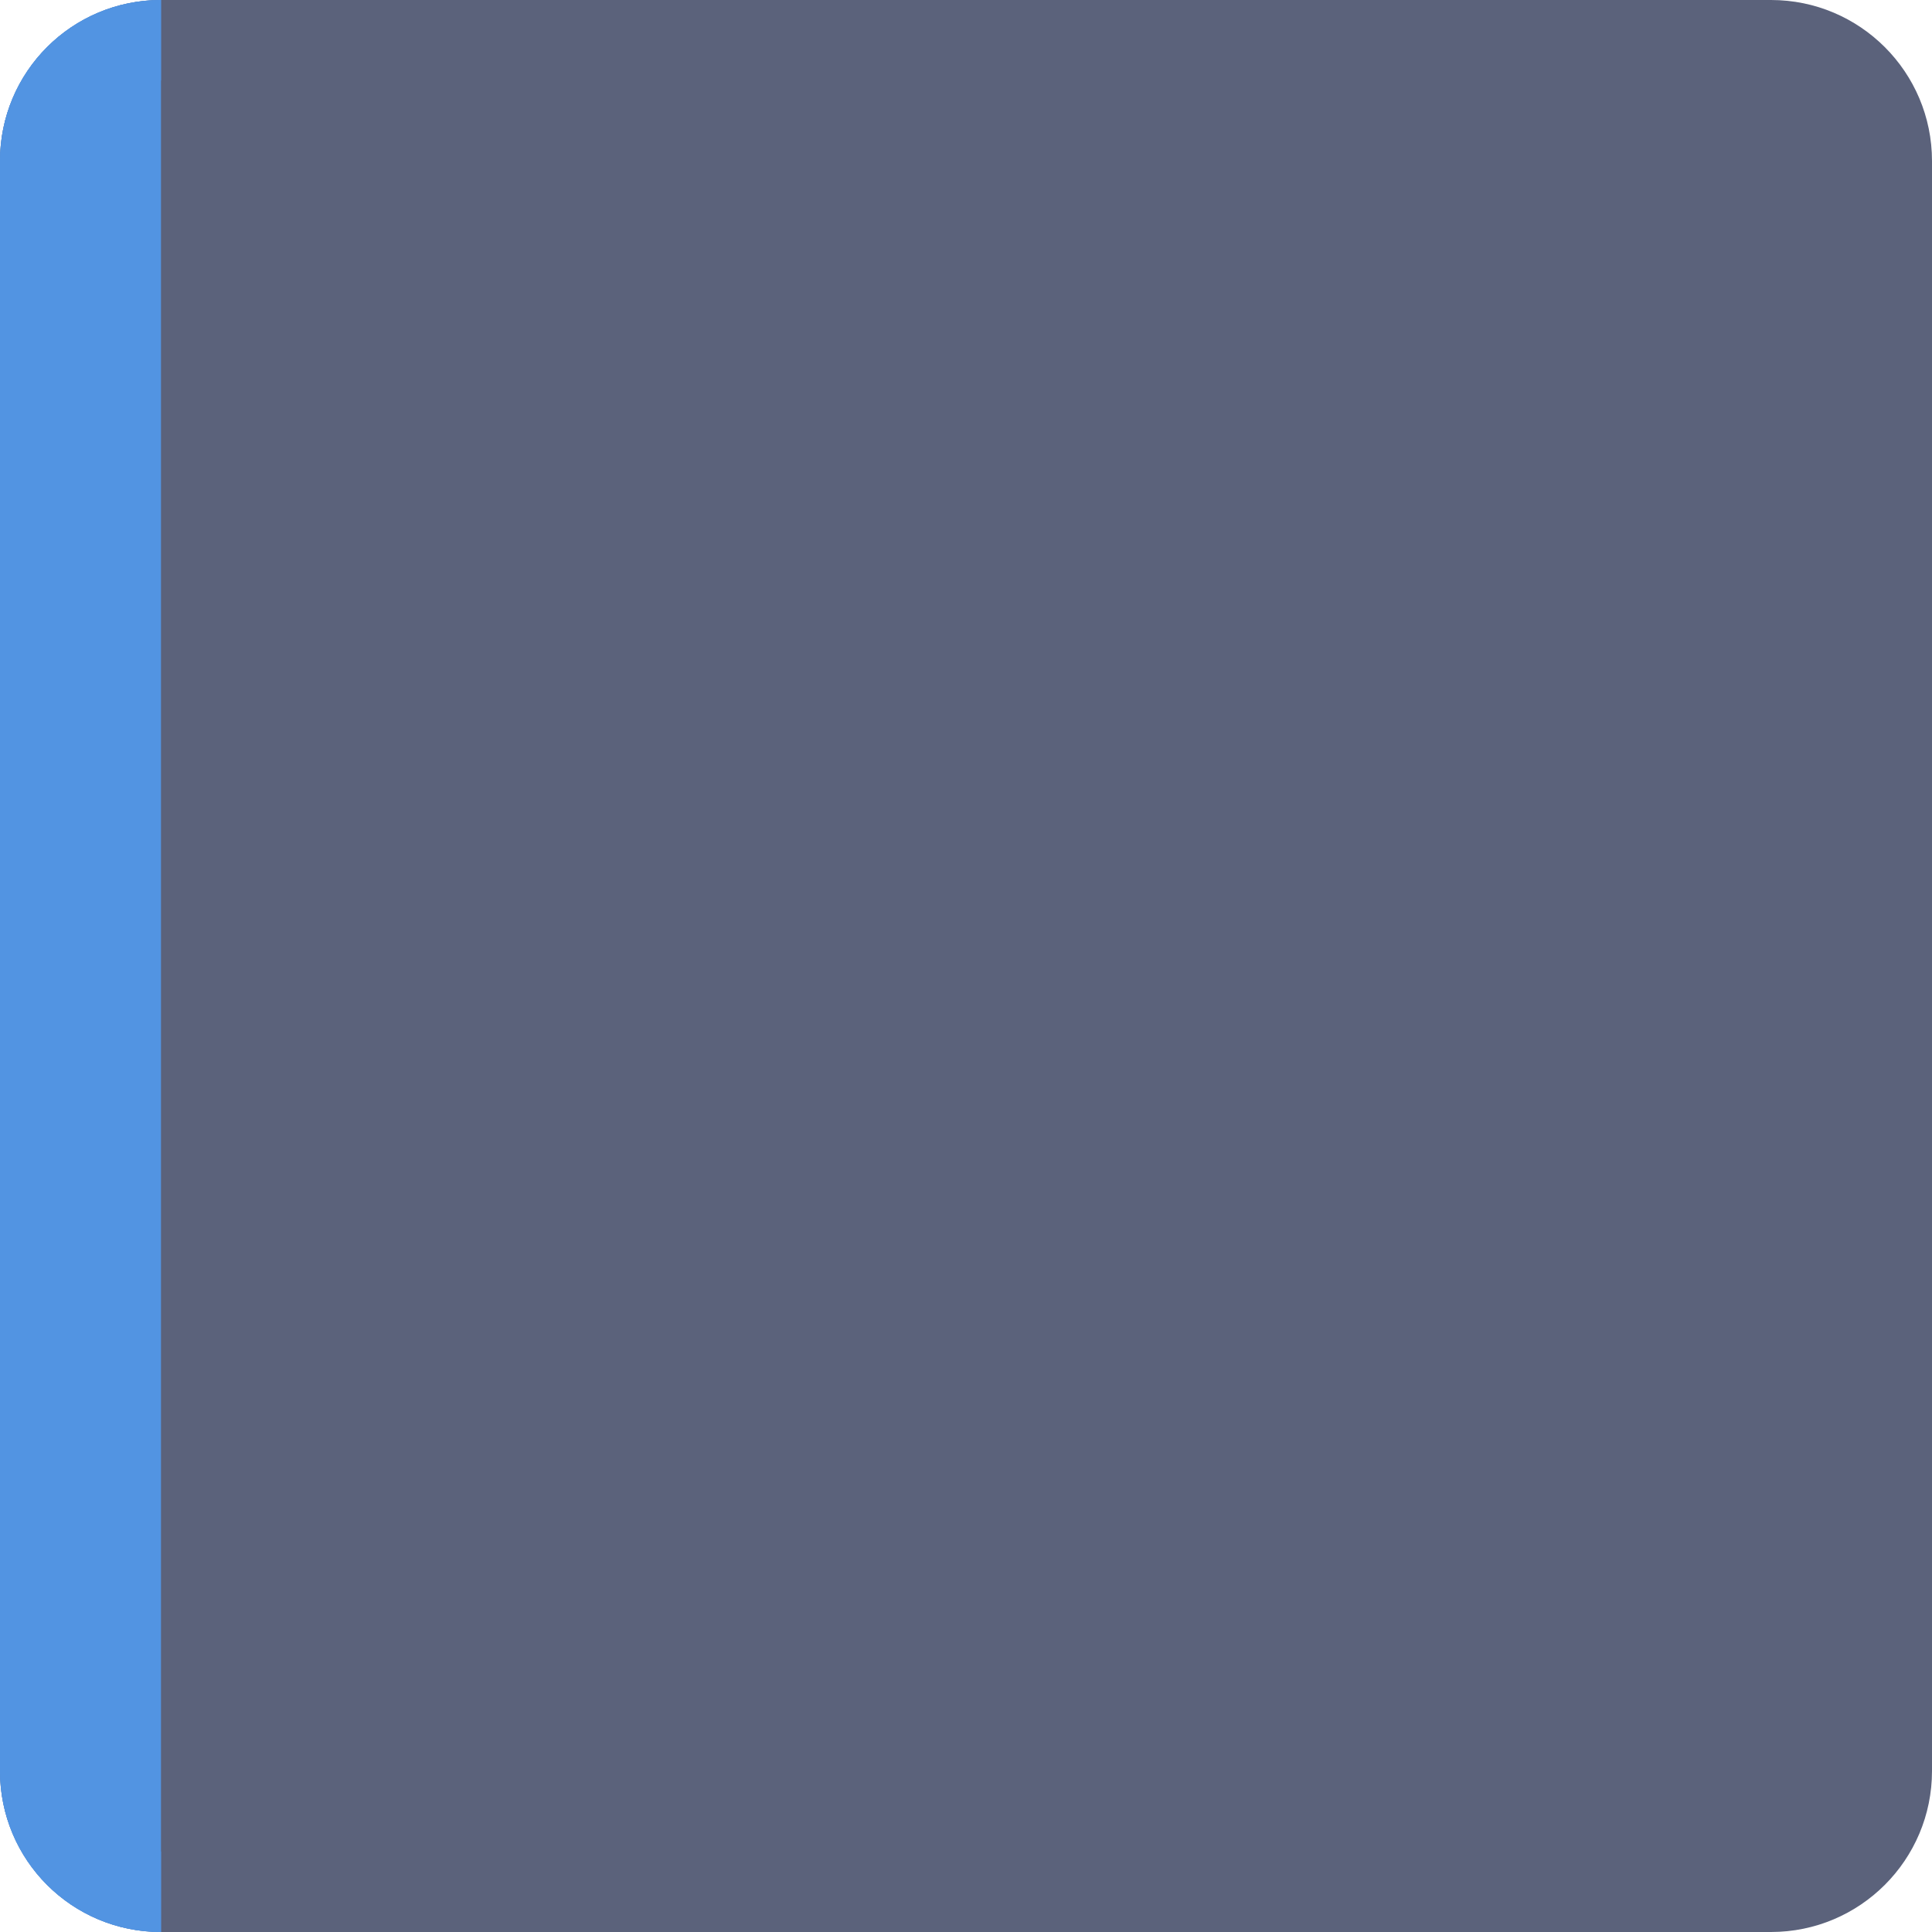
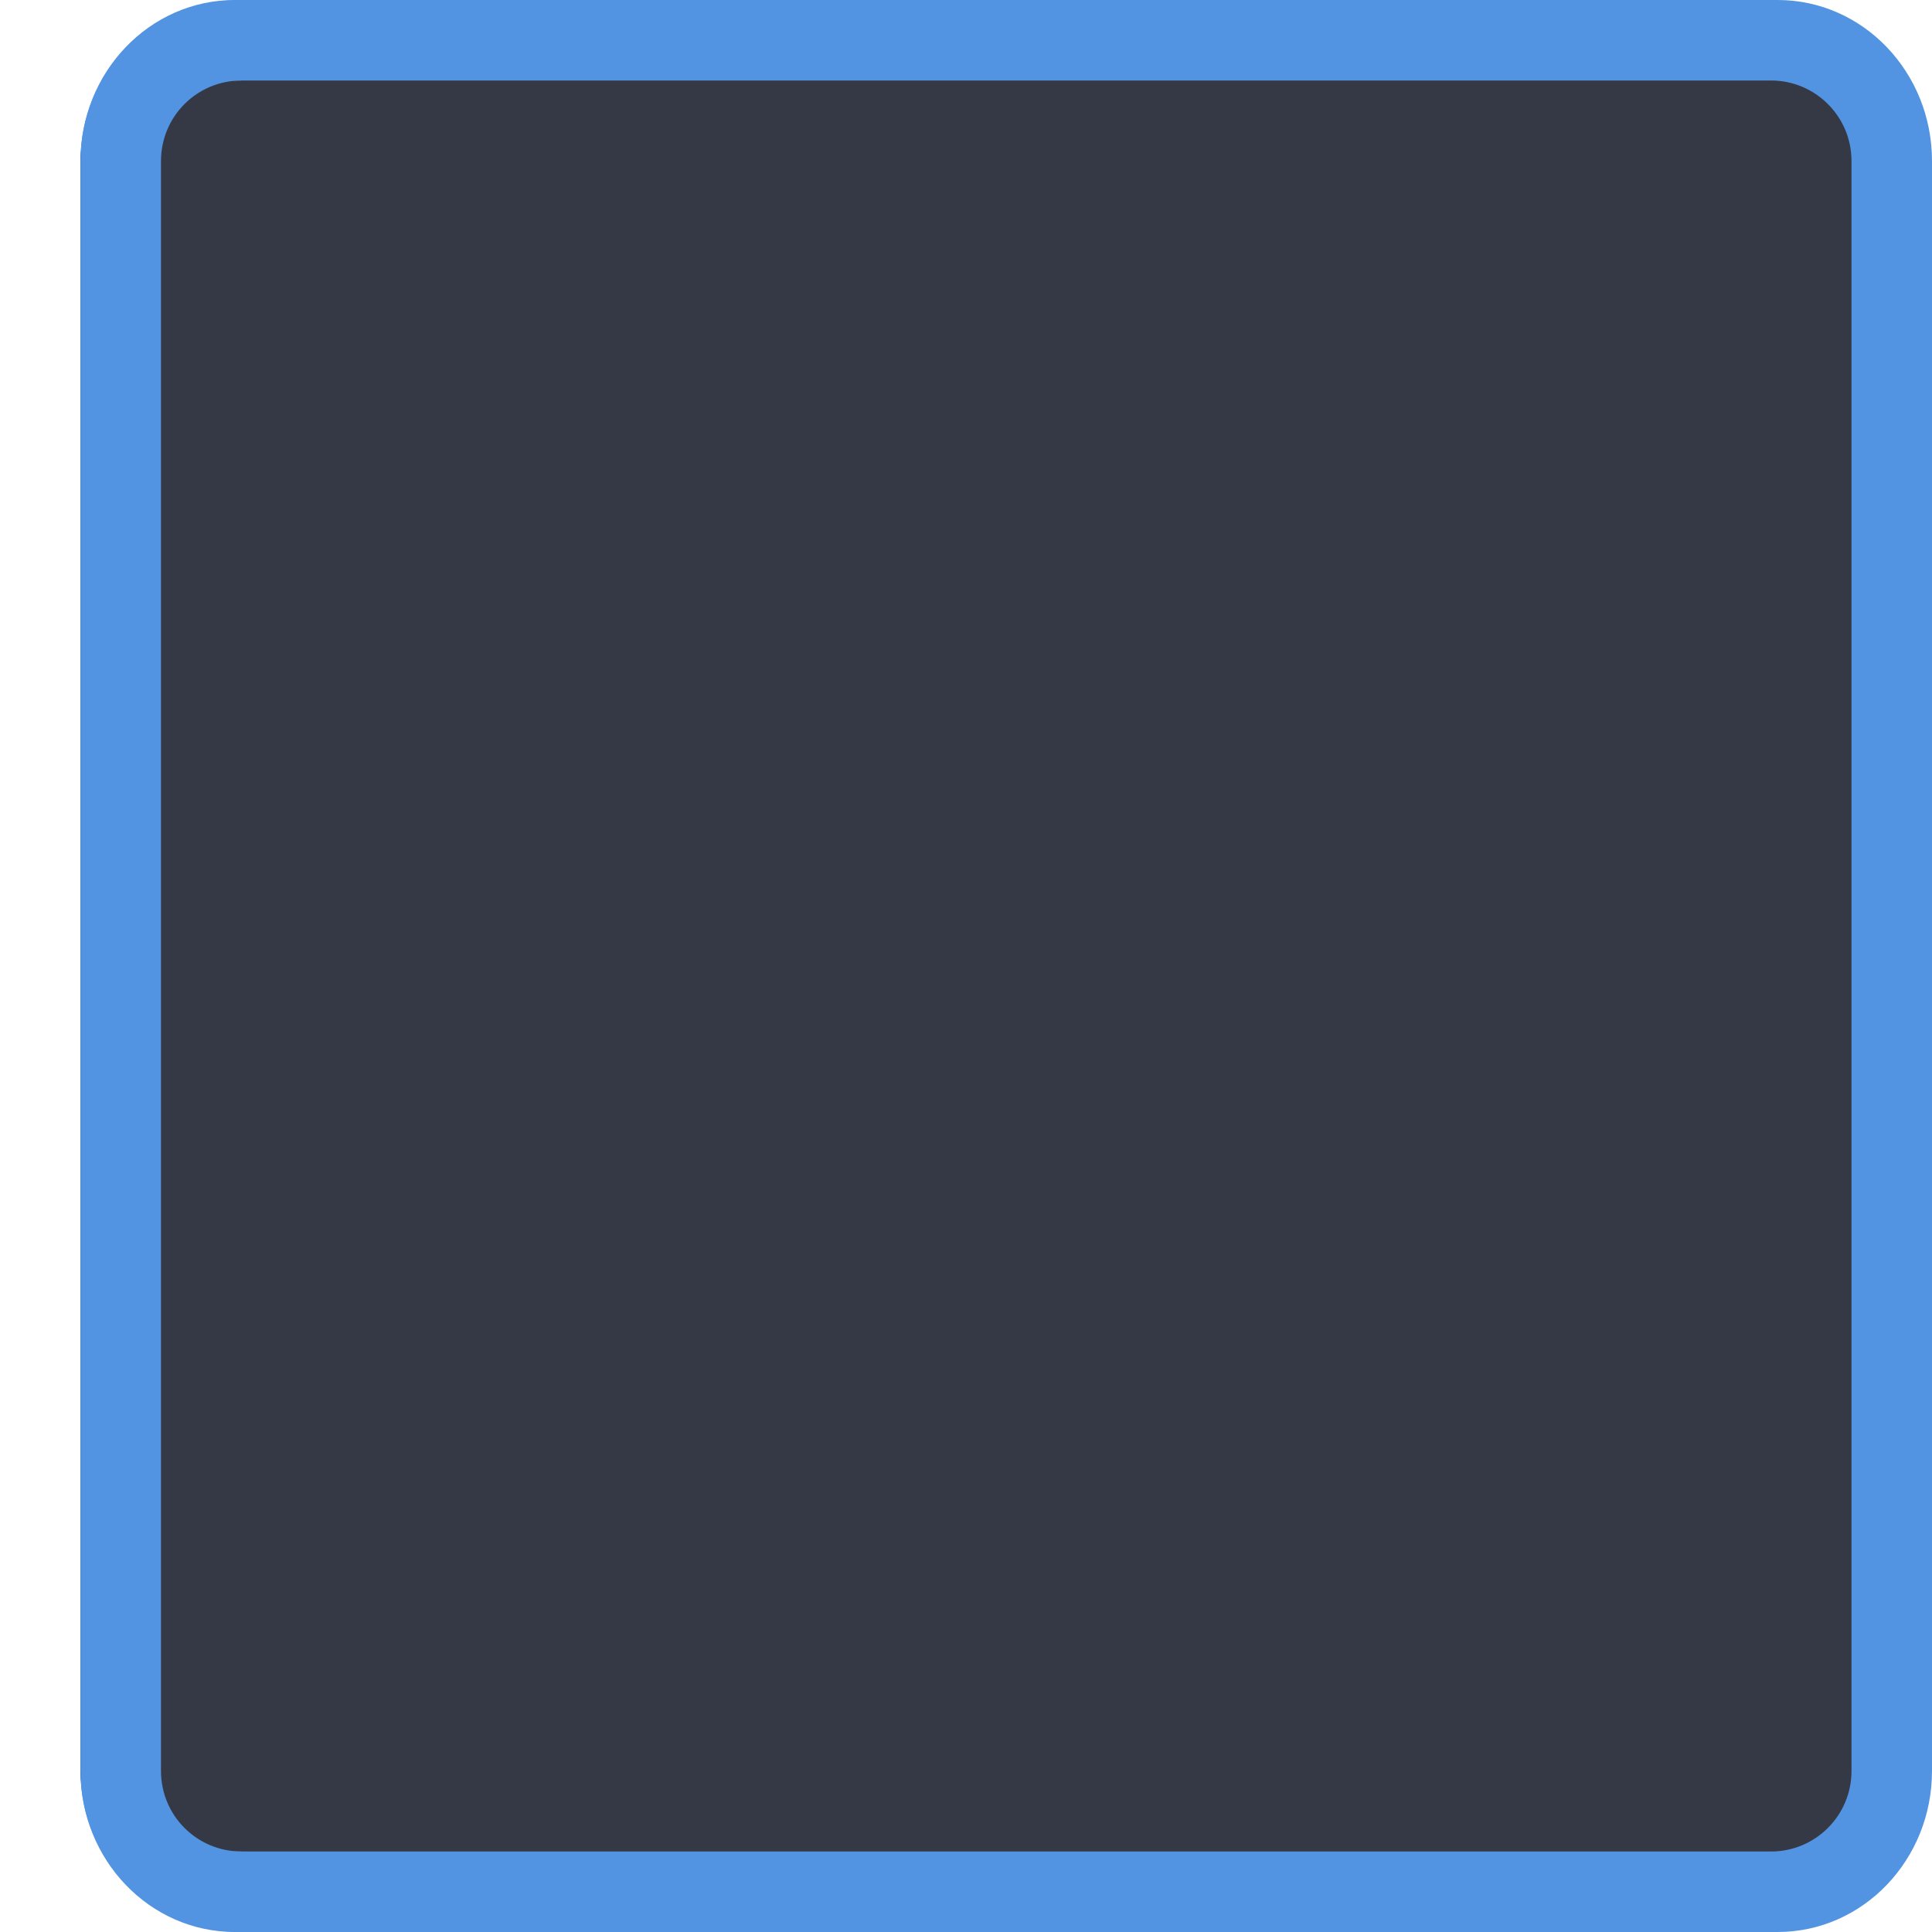
<svg xmlns="http://www.w3.org/2000/svg" width="24" height="24" id="svg11300" version="1.0" style="display:inline;enable-background:new">
-   <defs id="defs3" />
+   <defs id="defs3">
+     <linearGradient id="linearGradient3157">
+       <stop style="stop-color:#5294e2;stop-opacity:1;" offset="0" id="stop3155" />
+     </linearGradient>
+   </defs>
  <g style="display:inline" id="layer1" transform="translate(0,-276)">
-     <rect rx="2" ry="2" y="276" x="8.8817842e-16" height="24" width="24" id="rect3005" style="opacity:1;fill:#5b627b;fill-opacity:1;stroke:none" />
-     <rect style="fill:#5b627b;fill-opacity:1;stroke:none" id="rect3003" width="22" height="22" x="1" y="1" transform="translate(0,276)" ry="1" rx="1" />
-     <path style="fill:#5294e2;fill-opacity:1;stroke:none" d="M 2 0 C 0.892 0 -5.1014965e-18 0.892 0 2 L 0 22 C 0 23.108 0.892 24 2 24 L 2 0 z " transform="translate(0,276)" id="rect2997" />
-     <path style="opacity:1;fill:#5294e2;fill-opacity:1;stroke:none" d="M 2 0 C 0.892 0 0 0.892 0 2 L 0 22 C 0 23.108 0.892 24 2 24 L 2 23 C 1.446 23 1 22.554 1 22 L 1 2 C 1 1.446 1.446 1 2 1 L 2 0 z " transform="translate(0,276)" id="rect6331" />
+     <rect rx="1.917" ry="2" y="276" x="1" height="24" width="23" id="rect3005" style="opacity:1;fill:#5294e2;fill-opacity:1;stroke:none;stroke-width:16.936;stroke-miterlimit:4;stroke-dasharray:none;stroke-opacity:1" />
+     <rect style="fill:#353945;fill-opacity:1;stroke:#353945;stroke-opacity:1;stroke-width:0;stroke-miterlimit:4;stroke-dasharray:none;stroke-linecap:butt;stroke-linejoin:round;paint-order:normal" id="rect3003" width="22" height="22" x="1" y="1" transform="translate(0,276)" ry="1" rx="1" />
+     <path style="fill:none;fill-opacity:1;stroke:none" d="M 2 0 C 0.892 0 -5.1014965e-18 0.892 0 2 L 0 22 C 0 23.108 0.892 24 2 24 L 2 0 z " transform="translate(0,276)" id="rect2997" />
+     <path style="opacity:1;fill:#5294e2;fill-opacity:1;stroke:none;stroke-width:1;stroke-miterlimit:4;stroke-dasharray:none;stroke-opacity:1" d="m 3,276 c -1.108,0 -2,0.892 -2,2 v 20 c 0,1.108 0.892,2 2,2 v -1 c -0.554,0 -1,-0.446 -1,-1 v -20 c 0,-0.554 0.446,-1 1,-1 z" id="rect6331" />
  </g>
</svg>
